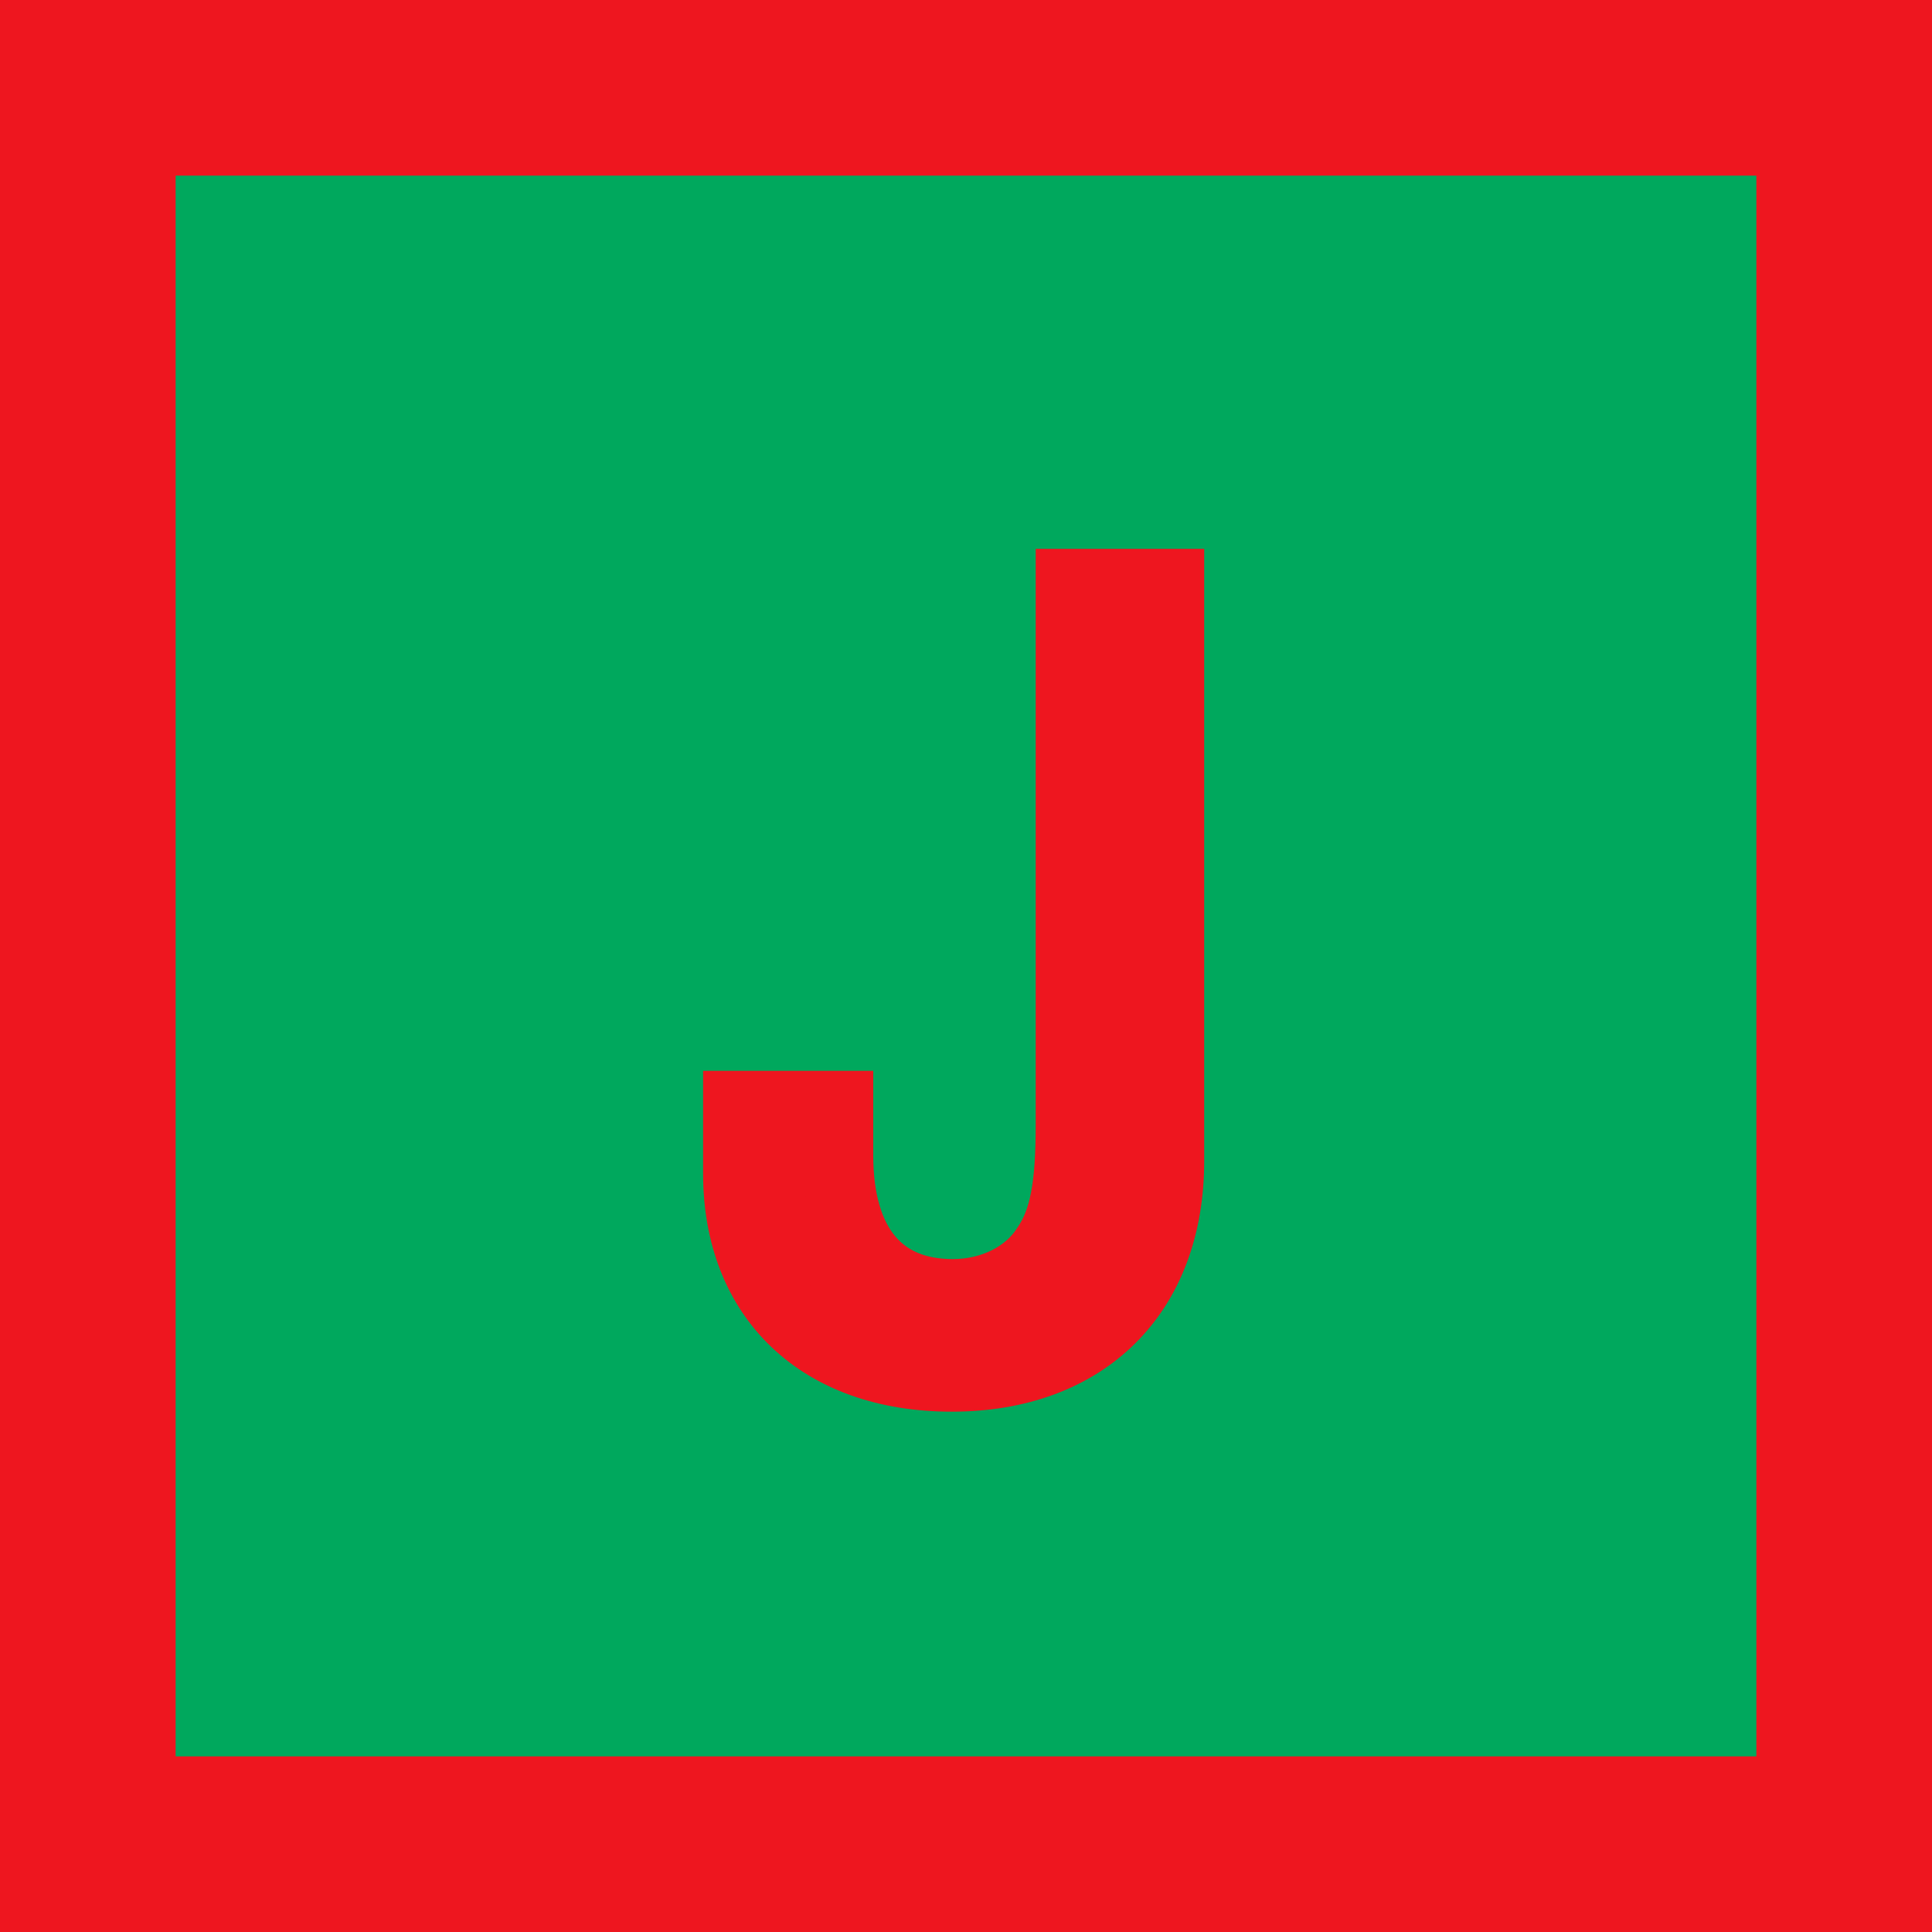
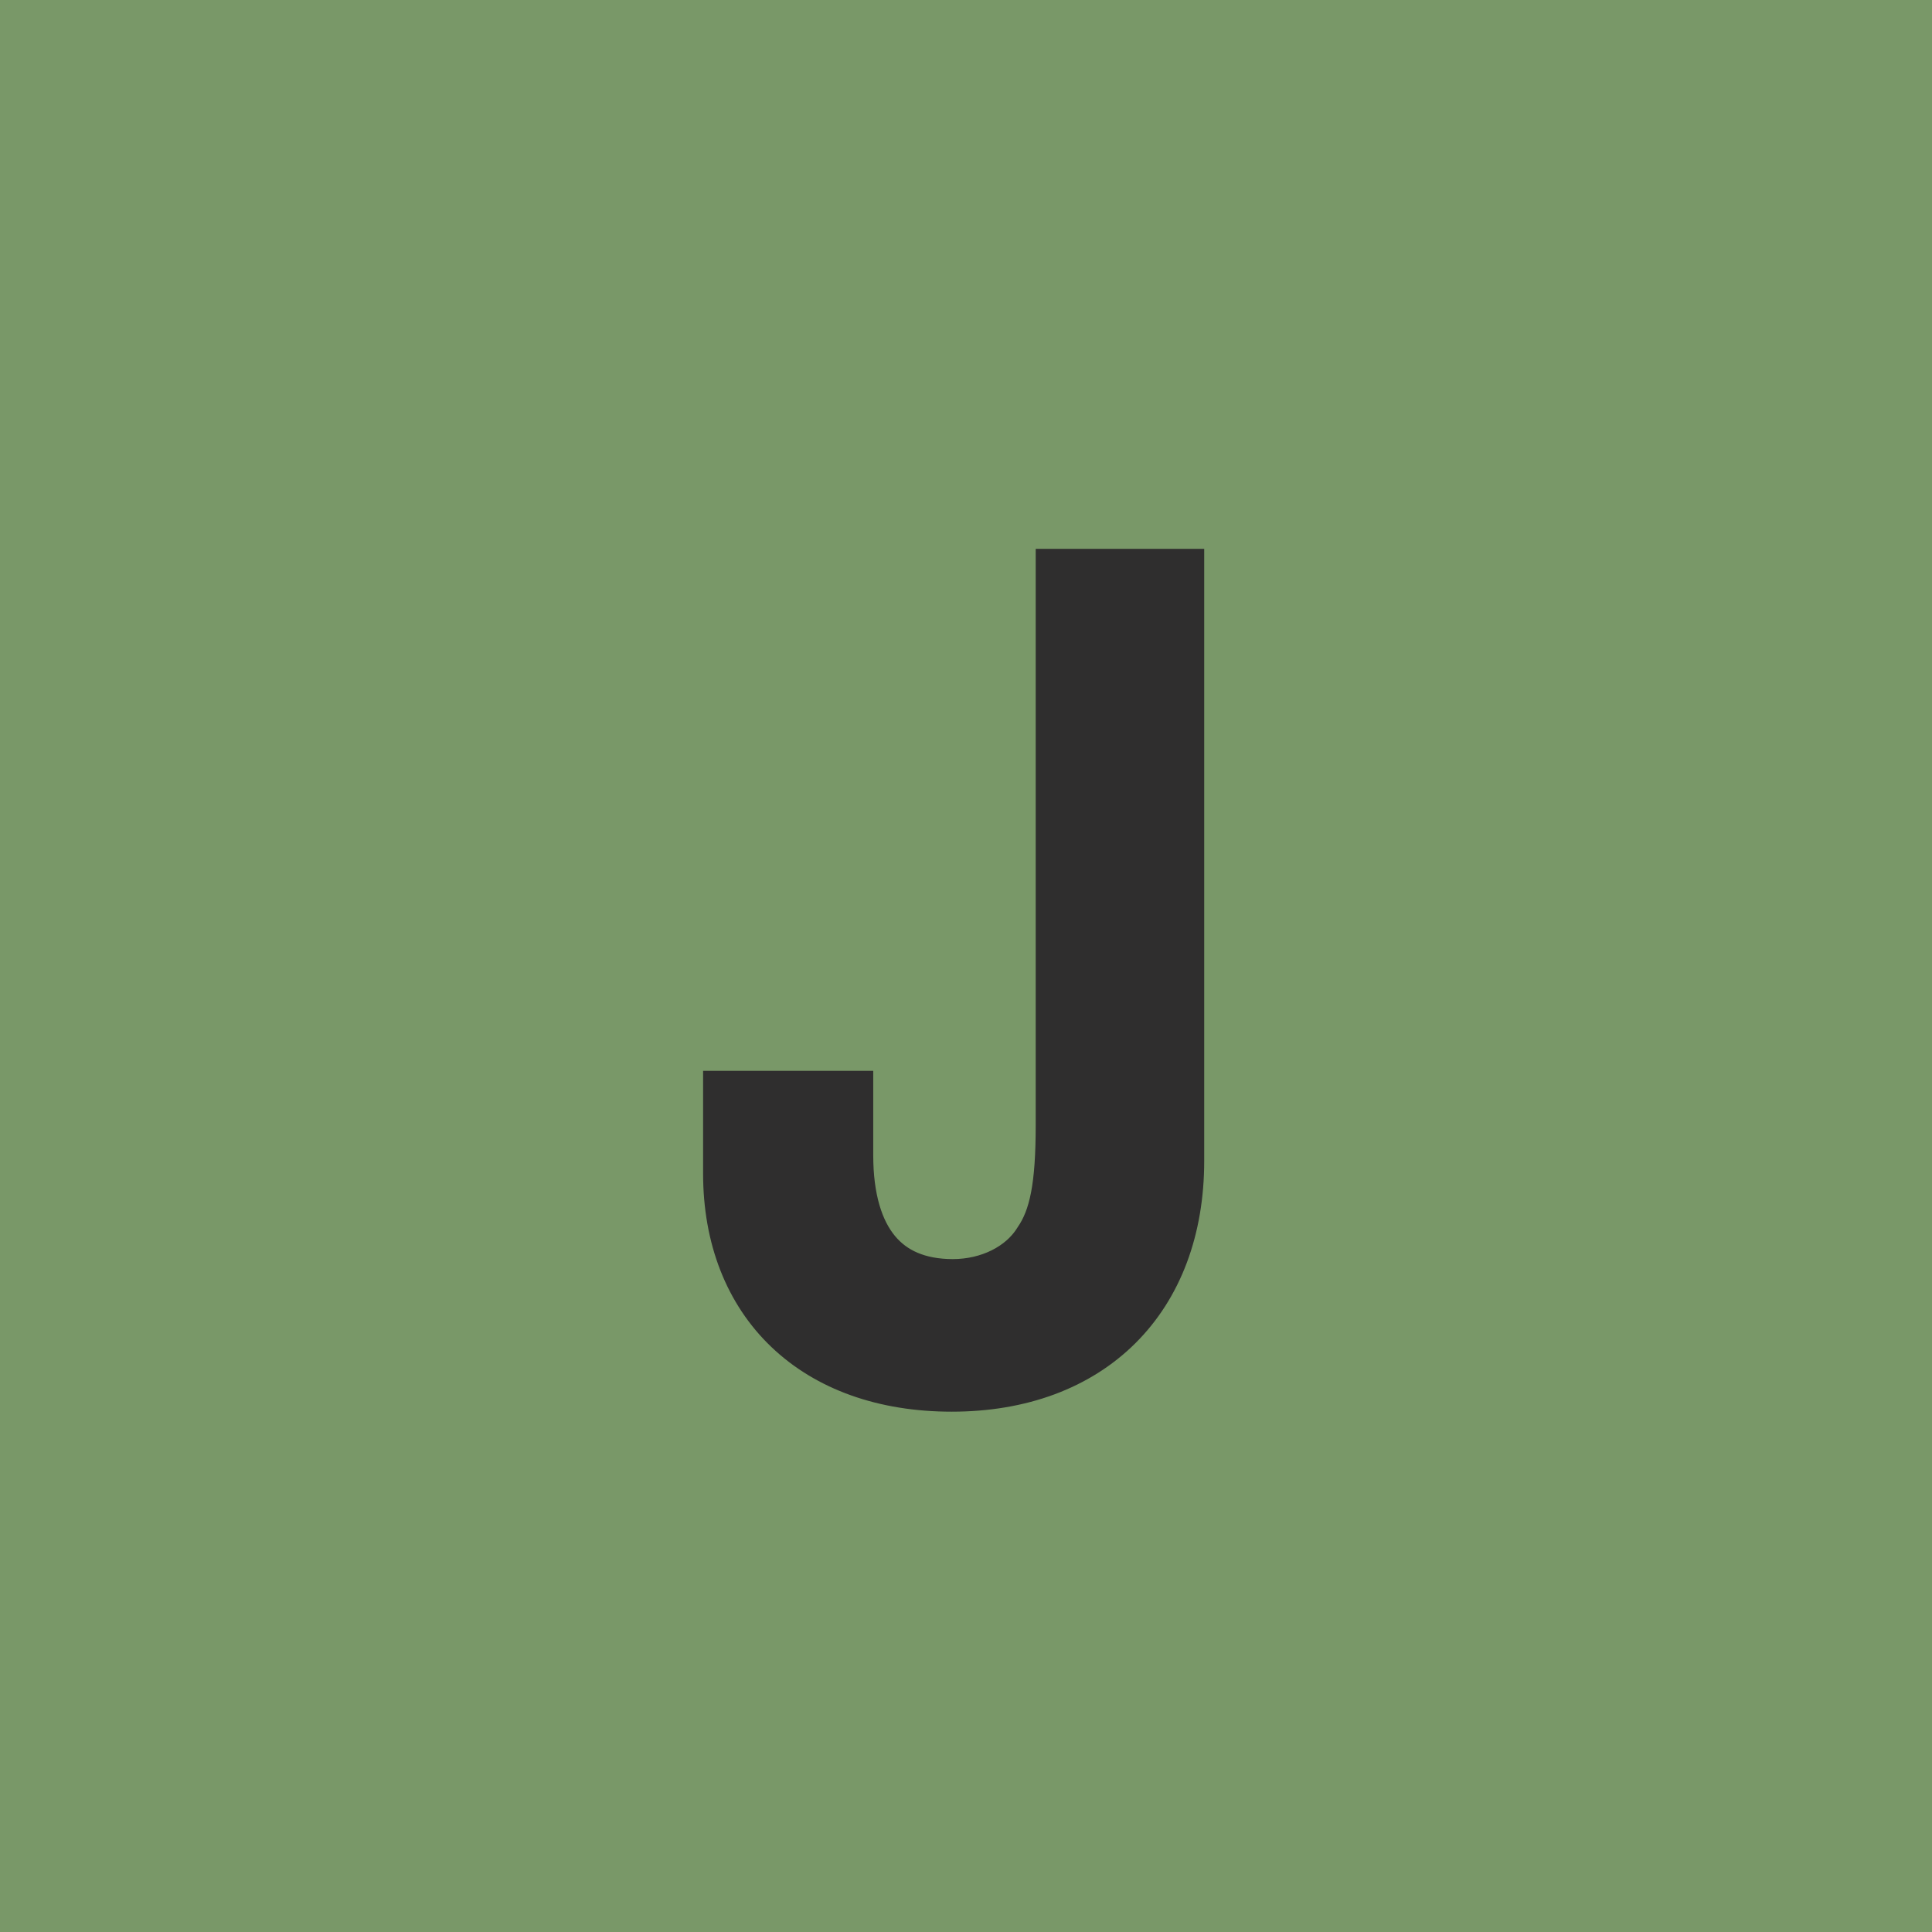
<svg xmlns="http://www.w3.org/2000/svg" width="55" height="55">
  <g>
    <rect fill="#fff" id="canvas_background" height="57" width="57" y="-1" x="-1" />
    <g display="none" overflow="visible" y="0" x="0" height="100%" width="100%" id="canvasGrid">
      <rect fill="url(#gridpattern)" stroke-width="0" y="0" x="0" height="100%" width="100%" />
    </g>
  </g>
  <g>
-     <rect id="svg_1" height="50" width="50" y="2.5" x="2.5" stroke-width="5" stroke="#ee161f" fill="#00a85d" />
-     <text xml:space="preserve" text-anchor="start" font-family="Helvetica, Arial, sans-serif" font-size="30" id="svg_2" y="38.5" x="20.5" stroke-width="2" stroke="#ee161f" fill="#ee161f">J</text>
+     <rect id="svg_1" height="57" width="57" fill="#799868" />
+     <text xml:space="preserve" text-anchor="start" font-family="Helvetica, Arial, sans-serif" font-size="30" id="svg_2" y="38.5" x="20.5" stroke-width="2" stroke="#2f2e2e" fill="#2f2e2e">J</text>
  </g>
</svg>
